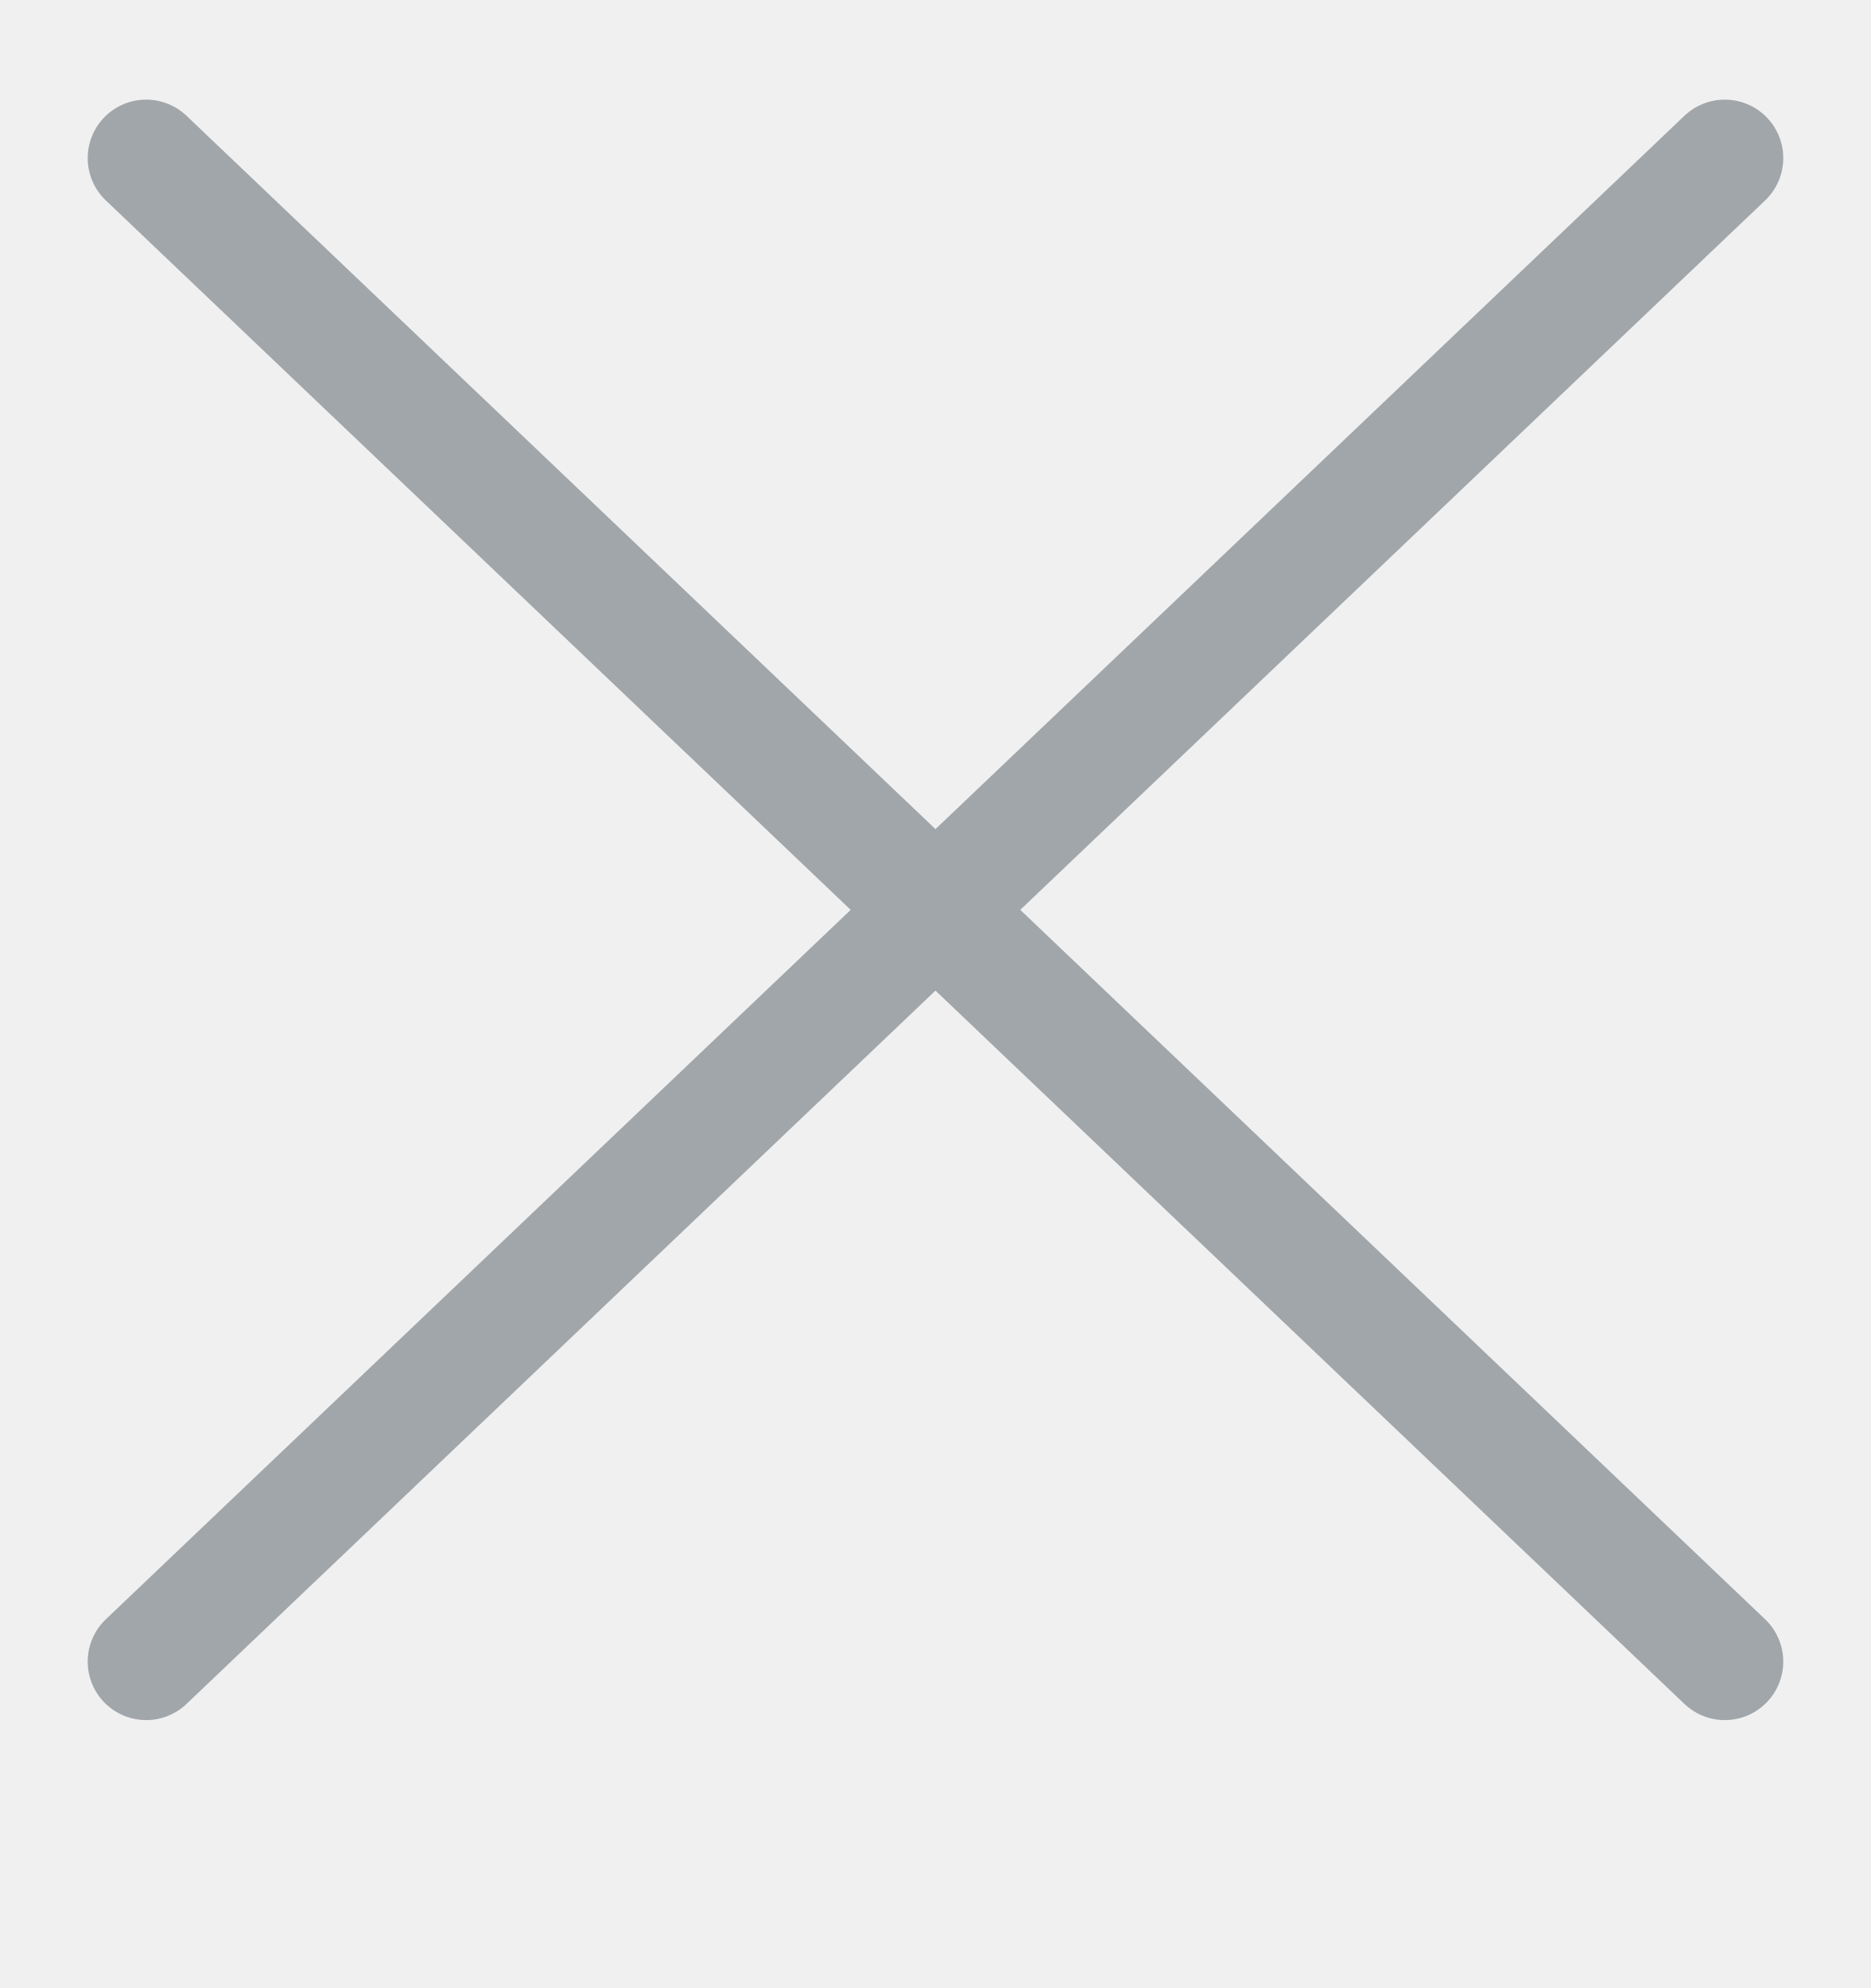
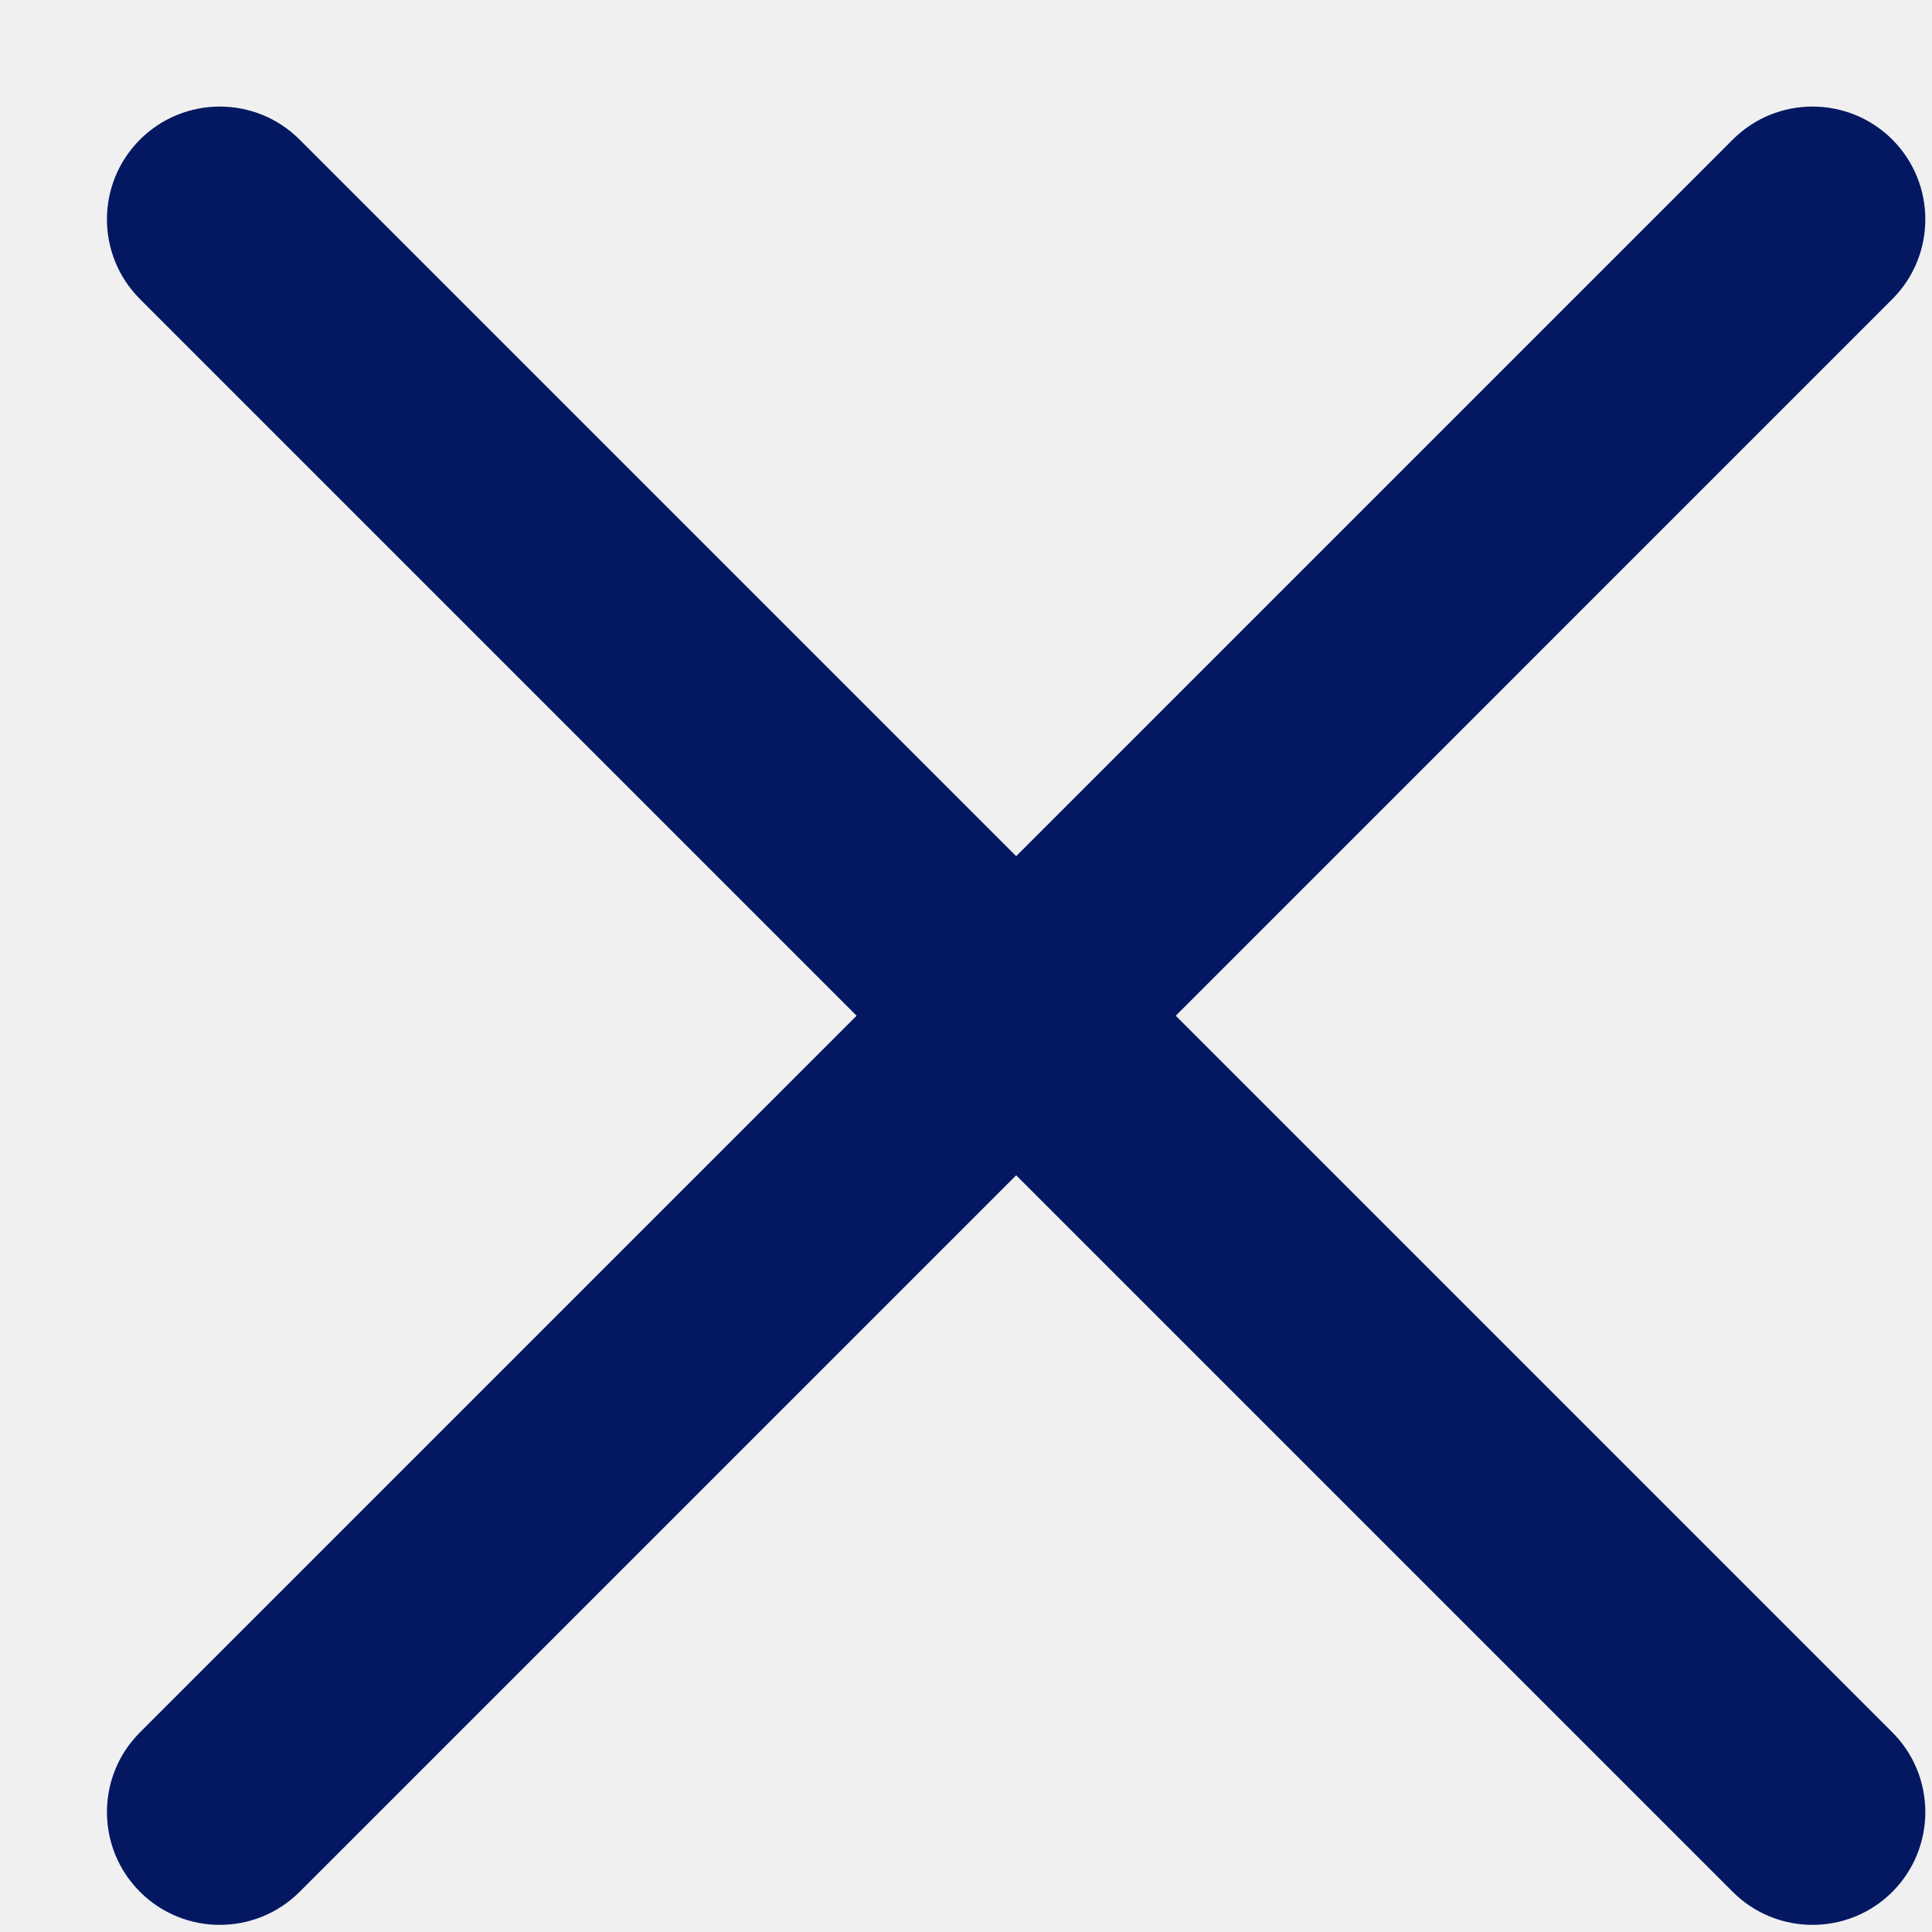
- <svg xmlns="http://www.w3.org/2000/svg" width="16" height="17" viewBox="0 0 16 17" fill="none">
-   <g id="Close" clip-path="url(#clip0_2503_1864)">
-     <g id="cross">
-       <path id="Vector" d="M1.25 1.352L14.75 14.209" stroke="#A0A6AA" stroke-linecap="round" stroke-linejoin="round" />
-       <path id="Vector_2" d="M1.25 14.209L14.75 1.352" stroke="#A0A6AA" stroke-linecap="round" stroke-linejoin="round" />
-     </g>
-   </g>
-   <defs>
-     <clipPath id="clip0_2503_1864">
-       <rect width="16" height="16" fill="white" transform="translate(0 0.164062)" />
-     </clipPath>
-   </defs>
+ <svg xmlns="http://www.w3.org/2000/svg" width="17" height="17" viewBox="0 0 17 17" fill="none">
+   <path fill-rule="evenodd" clip-rule="evenodd" d="M1.232 1.228C1.62 0.841 2.248 0.841 2.636 1.228L16.651 15.243C17.038 15.63 17.038 16.259 16.651 16.647C16.263 17.034 15.634 17.034 15.247 16.647L1.232 2.632C0.844 2.244 0.844 1.616 1.232 1.228Z" fill="#041862" />
+   <path fill-rule="evenodd" clip-rule="evenodd" d="M16.651 1.228C17.038 1.616 17.038 2.244 16.651 2.632L2.636 16.647C2.248 17.034 1.62 17.034 1.232 16.647C0.844 16.259 0.844 15.63 1.232 15.243L15.247 1.228C15.634 0.841 16.263 0.841 16.651 1.228Z" fill="#041862" />
</svg>
